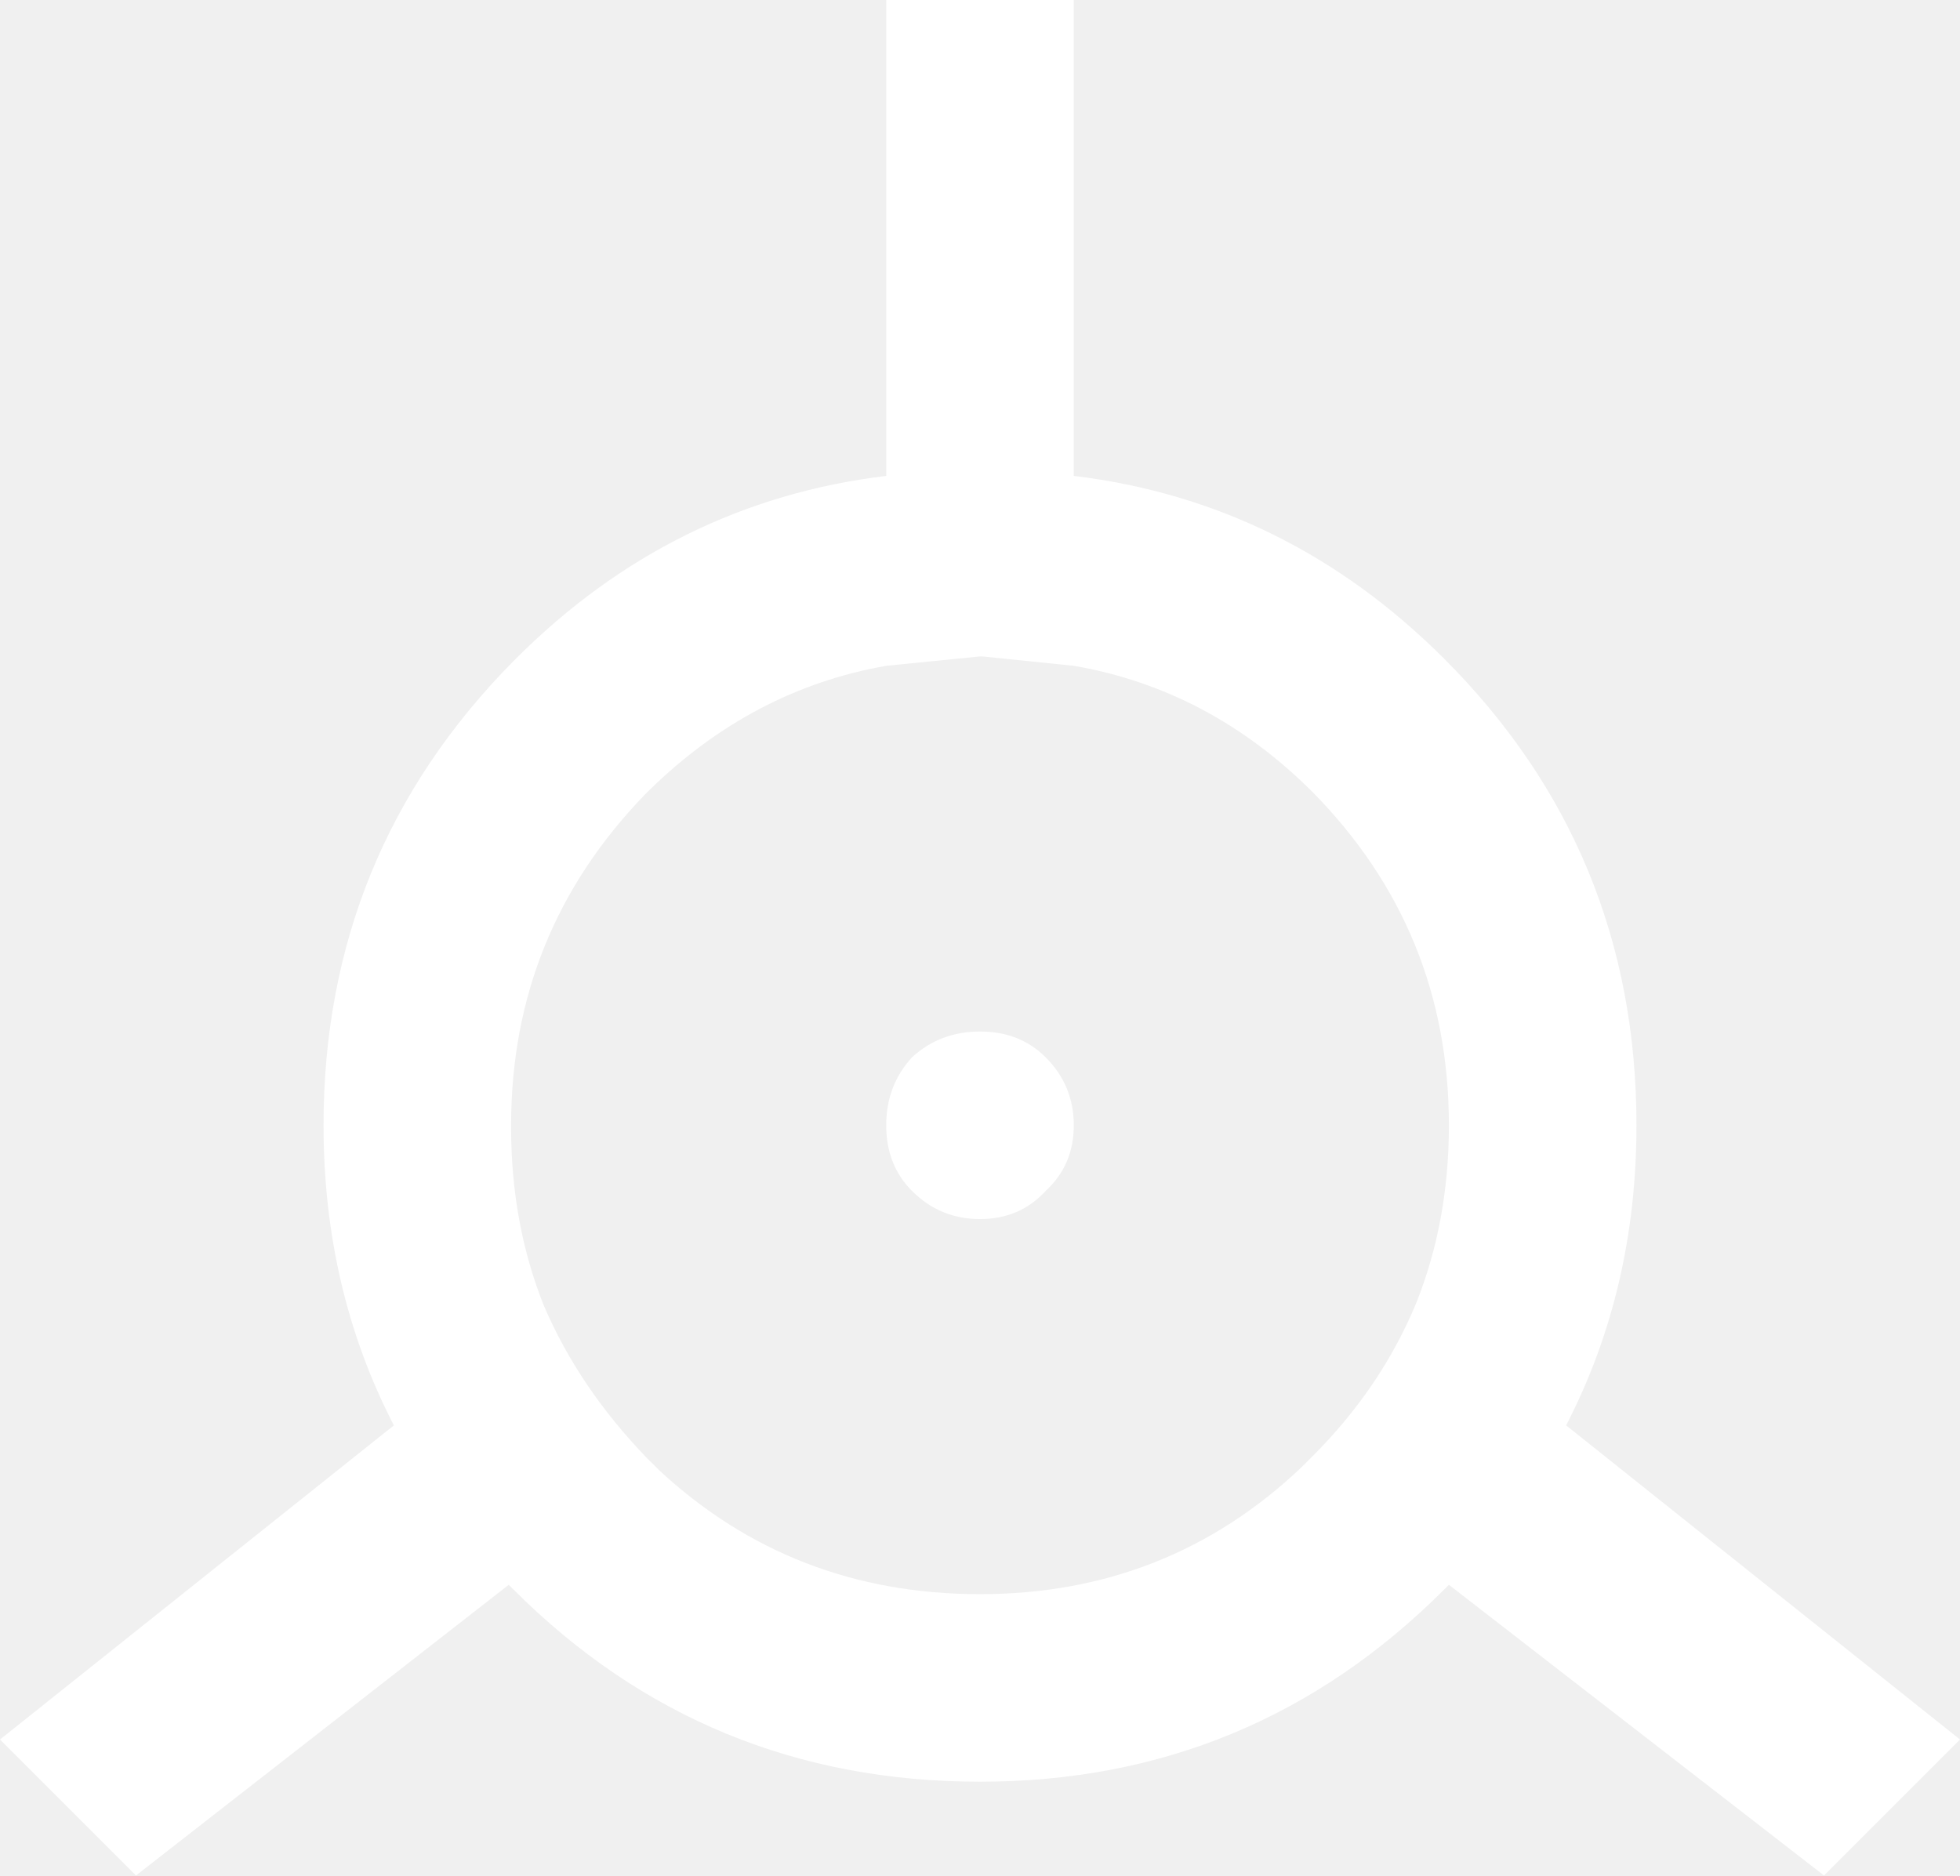
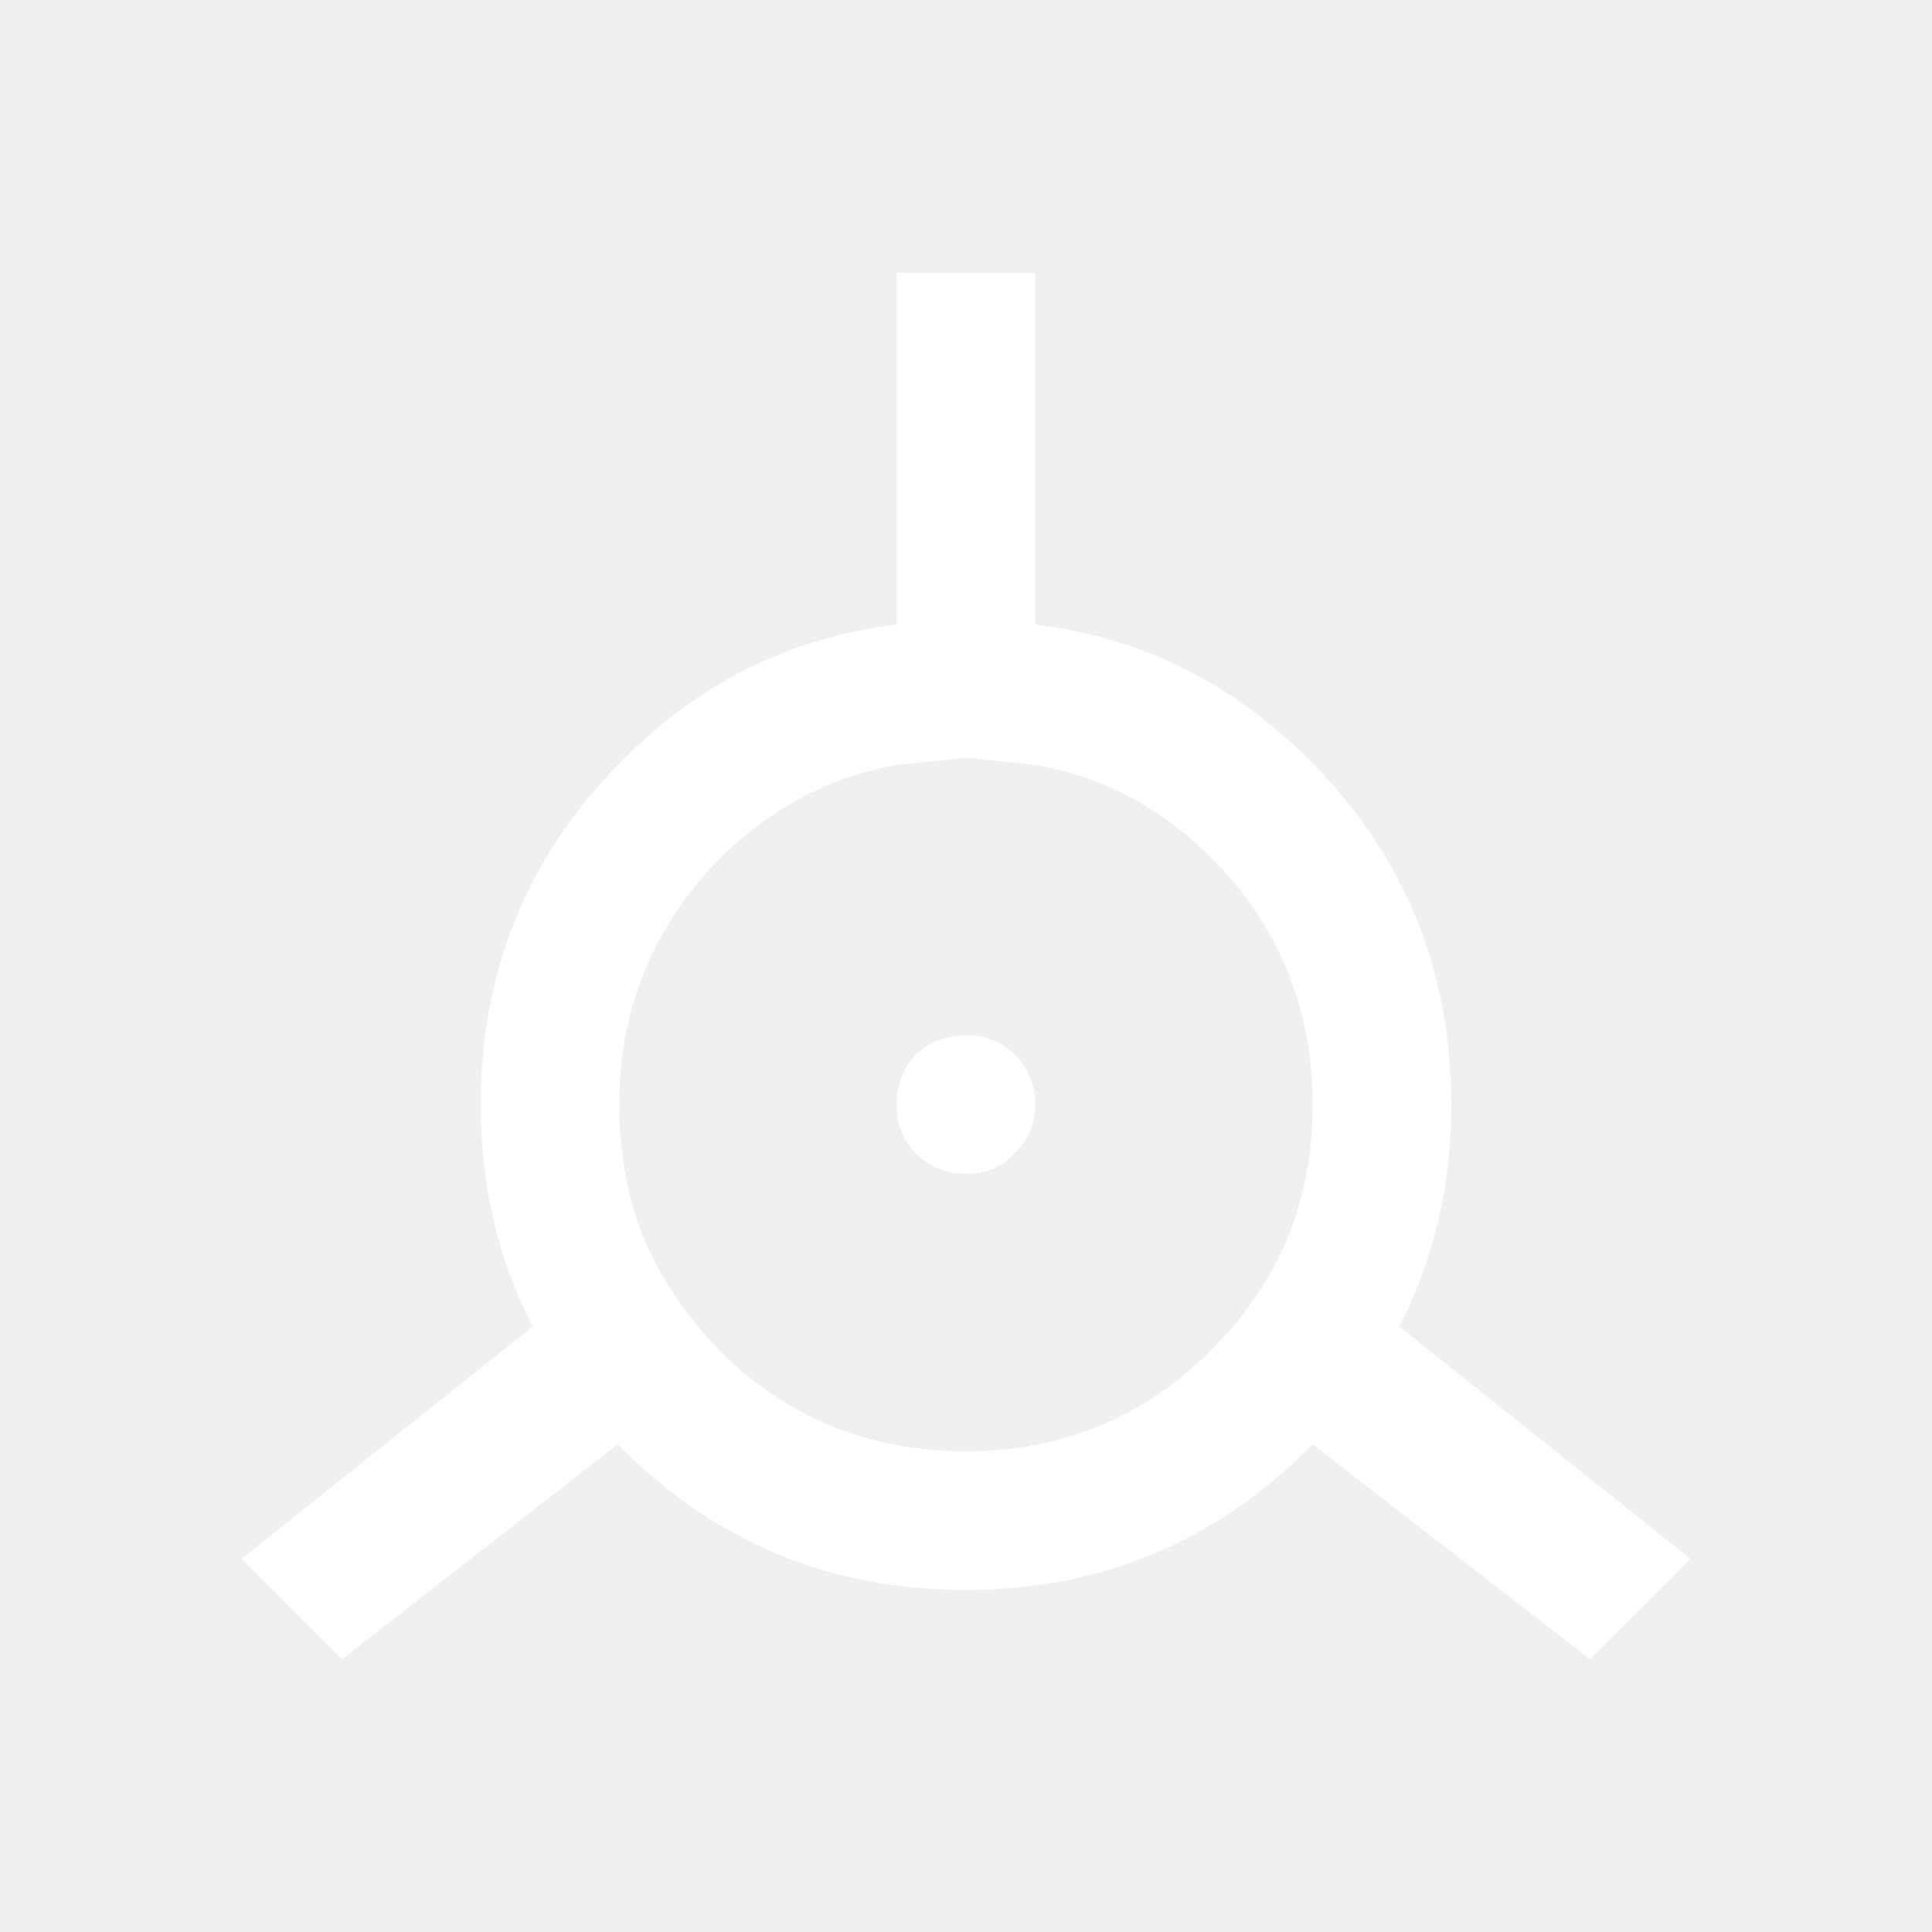
- <svg xmlns="http://www.w3.org/2000/svg" version="1.1" id="svg344" width="41.8" height="40">
-   <defs id="defs1" />
-   <path stroke="none" fill="#333333" d="m 13.8,16.9 -0.05,0.05 Q 10.9,19.9 10.9,24 v 0.05 q 0,2.05 0.7,3.8 0.75,1.75 2.2,3.25 l 0.25,0.25 Q 16.9,34 20.9,34 q 4,0 6.85,-2.7 l 0.2,-0.2 0.05,-0.05 q 1.45,-1.45 2.2,-3.25 0.7,-1.75 0.7,-3.8 0,-4.15 -2.9,-7.1 -2.2,-2.2 -5.1,-2.7 L 20.95,14 H 20.9 l -2,0.2 q -2.85,0.5 -5.05,2.65 L 13.8,16.9 M 18.9,0 h 4 v 10.15 q 4.55,0.55 7.9,3.9 4.1,4.1 4.1,9.95 0,3.5 -1.5,6.4 l 8.4,6.7 -2.9,2.9 -8,-6.2 -0.1,0.1 Q 26.7,38 20.9,38 15.05,38 10.95,33.9 L 10.85,33.8 2.9,40 0,37.1 8.4,30.4 Q 6.9,27.5 6.9,24 q 0,-5.8 4.05,-9.9 L 11,14.05 q 3.35,-3.35 7.9,-3.9 V 0 m 4,24 q 0,0.85 -0.6,1.4 Q 21.75,26 20.9,26 20.05,26 19.45,25.4 18.9,24.85 18.9,24 q 0,-0.85 0.55,-1.45 0.6,-0.55 1.45,-0.55 0.85,0 1.4,0.55 0.6,0.6 0.6,1.45" id="path207" style="fill:#ffffff;fill-opacity:1" />
+ <svg xmlns="http://www.w3.org/2000/svg" height="64" id="svg344" version="1.1" viewBox="0 0 64 64" width="64">
+   <g transform="translate(8, 9.0335) scale(1.1483)">
+     <defs id="defs1" />
+     <path d="m 13.8,16.9 -0.05,0.05 Q 10.9,19.9 10.9,24 v 0.05 q 0,2.05 0.7,3.8 0.75,1.75 2.2,3.25 l 0.25,0.25 Q 16.9,34 20.9,34 q 4,0 6.85,-2.7 l 0.2,-0.2 0.05,-0.05 q 1.45,-1.45 2.2,-3.25 0.7,-1.75 0.7,-3.8 0,-4.15 -2.9,-7.1 -2.2,-2.2 -5.1,-2.7 L 20.95,14 H 20.9 l -2,0.2 q -2.85,0.5 -5.05,2.65 L 13.8,16.9 M 18.9,0 h 4 v 10.15 q 4.55,0.55 7.9,3.9 4.1,4.1 4.1,9.95 0,3.5 -1.5,6.4 l 8.4,6.7 -2.9,2.9 -8,-6.2 -0.1,0.1 Q 26.7,38 20.9,38 15.05,38 10.95,33.9 L 10.85,33.8 2.9,40 0,37.1 8.4,30.4 Q 6.9,27.5 6.9,24 q 0,-5.8 4.05,-9.9 L 11,14.05 q 3.35,-3.35 7.9,-3.9 V 0 m 4,24 q 0,0.85 -0.6,1.4 Q 21.75,26 20.9,26 20.05,26 19.45,25.4 18.9,24.85 18.9,24 q 0,-0.85 0.55,-1.45 0.6,-0.55 1.45,-0.55 0.85,0 1.4,0.55 0.6,0.6 0.6,1.45" fill="#333333" id="path207" stroke="none" style="fill:#ffffff;fill-opacity:1" />
+   </g>
</svg>
